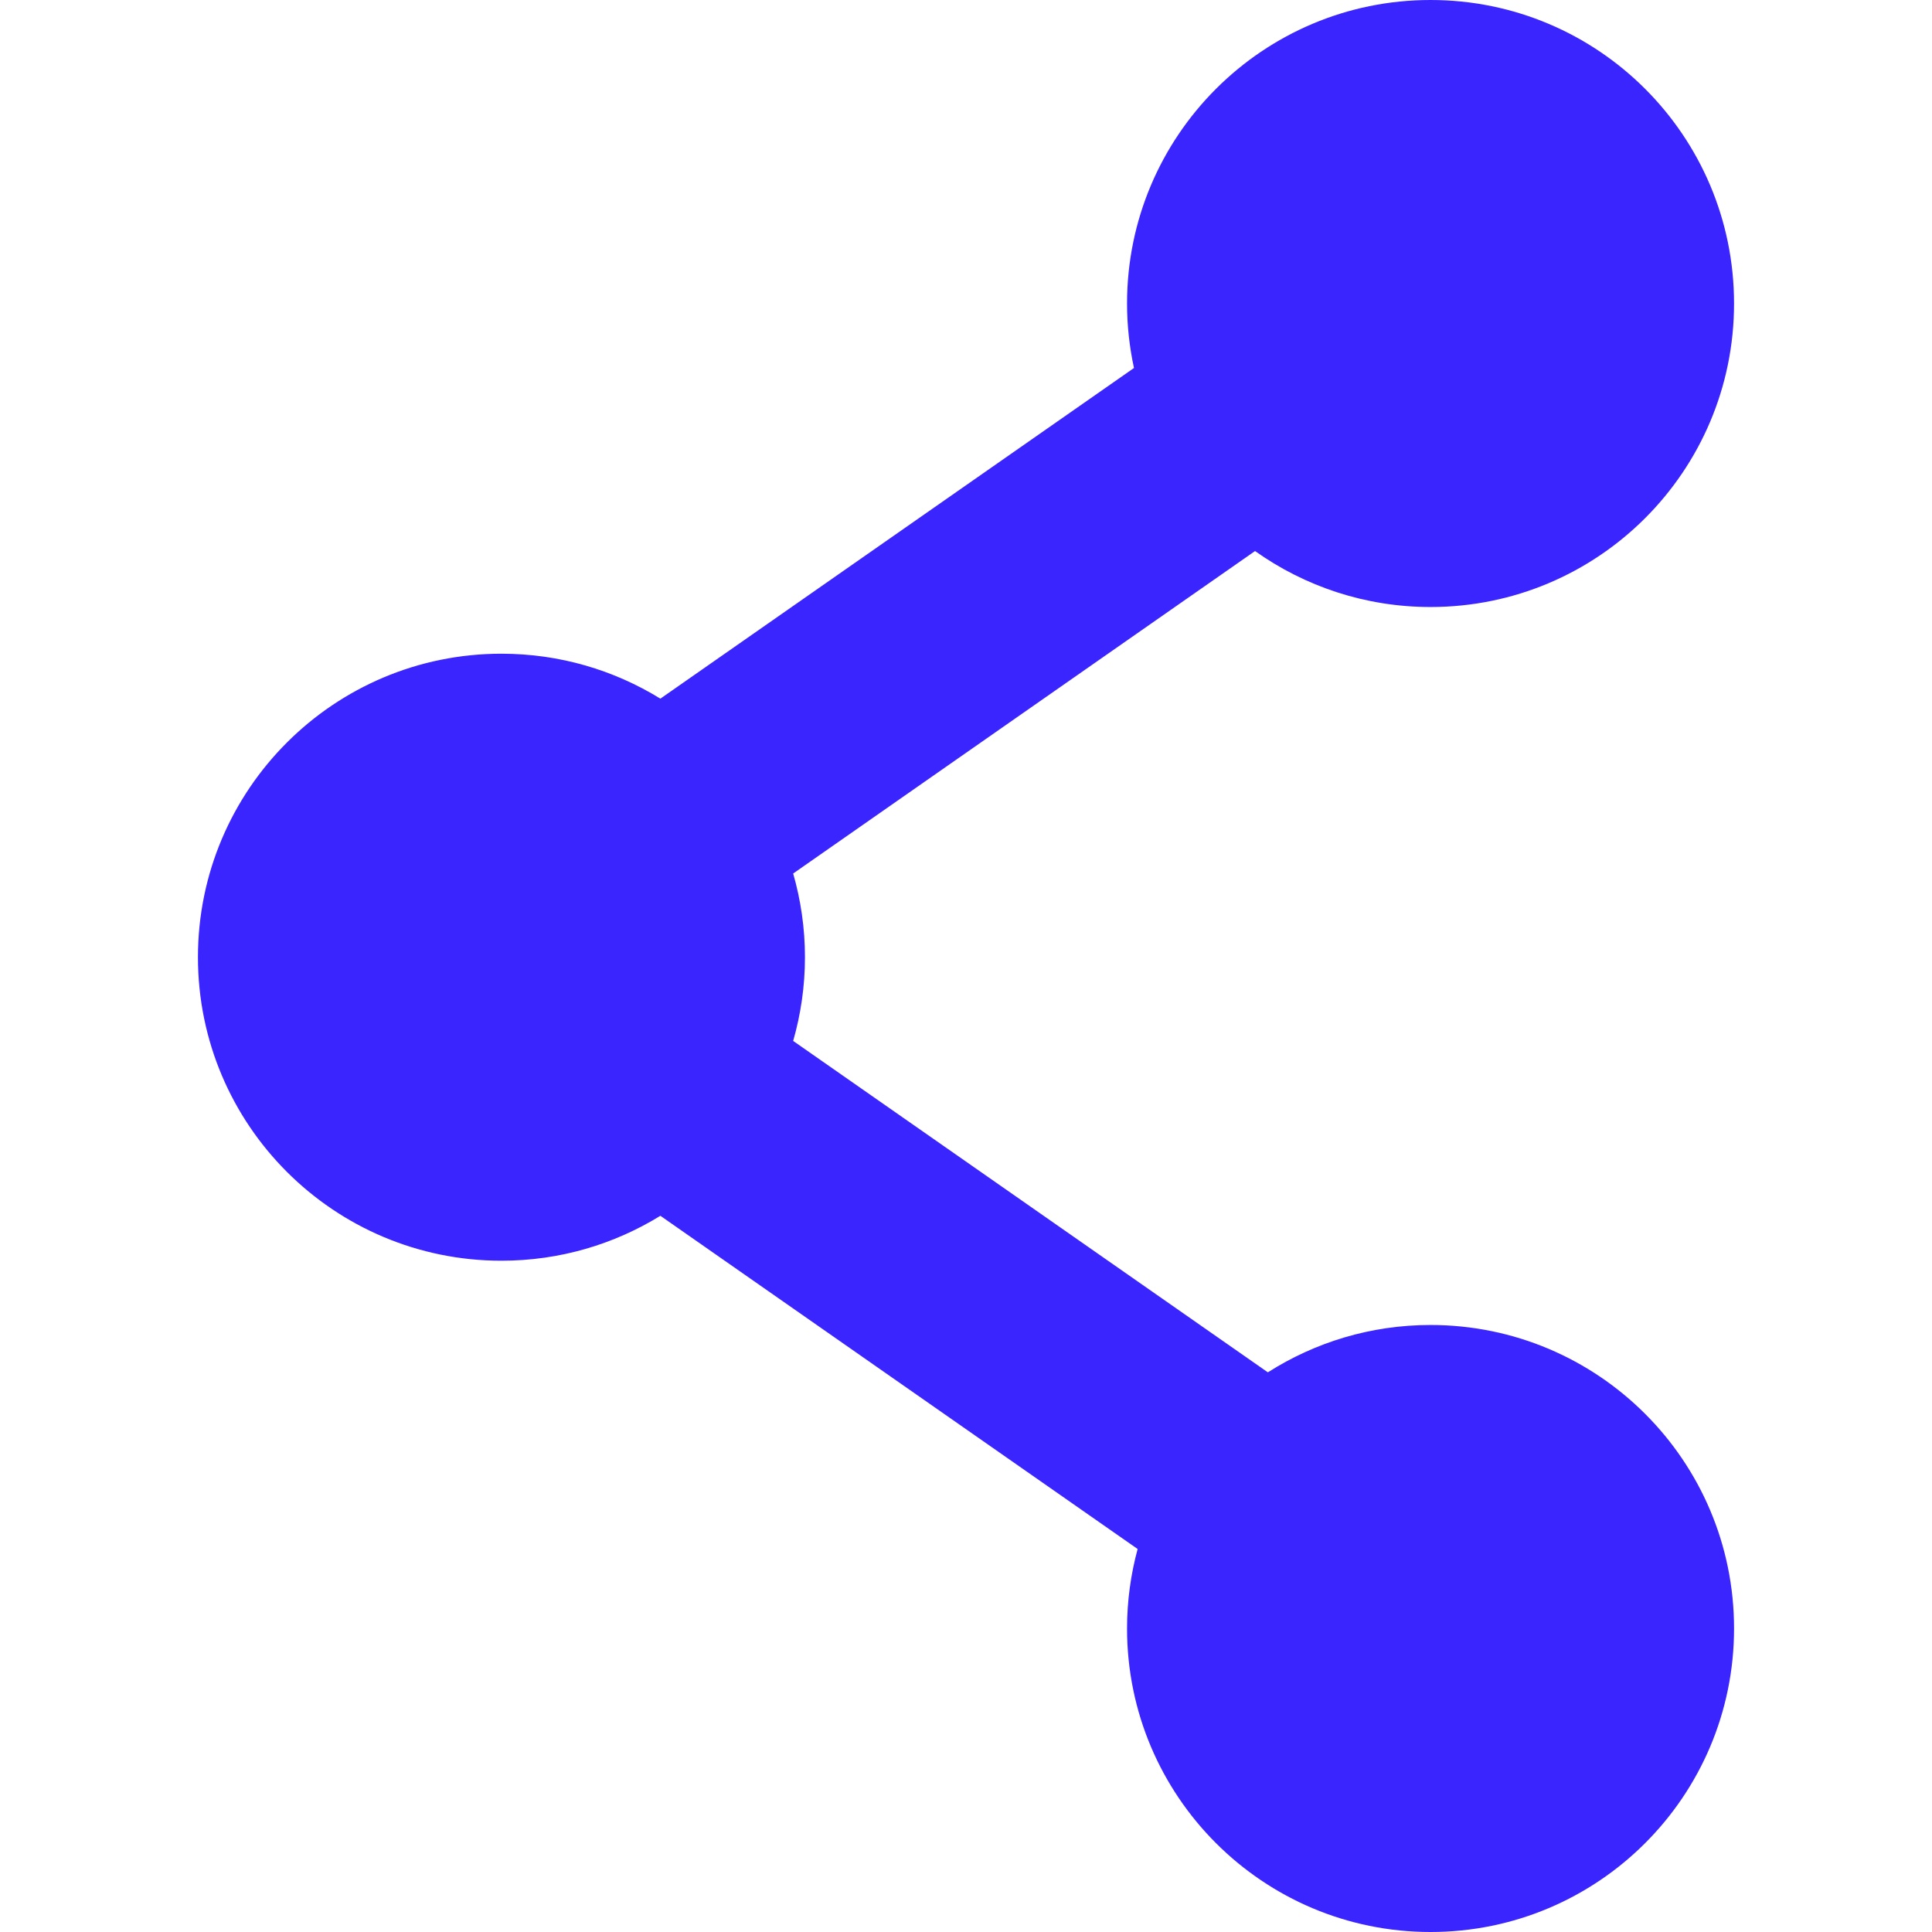
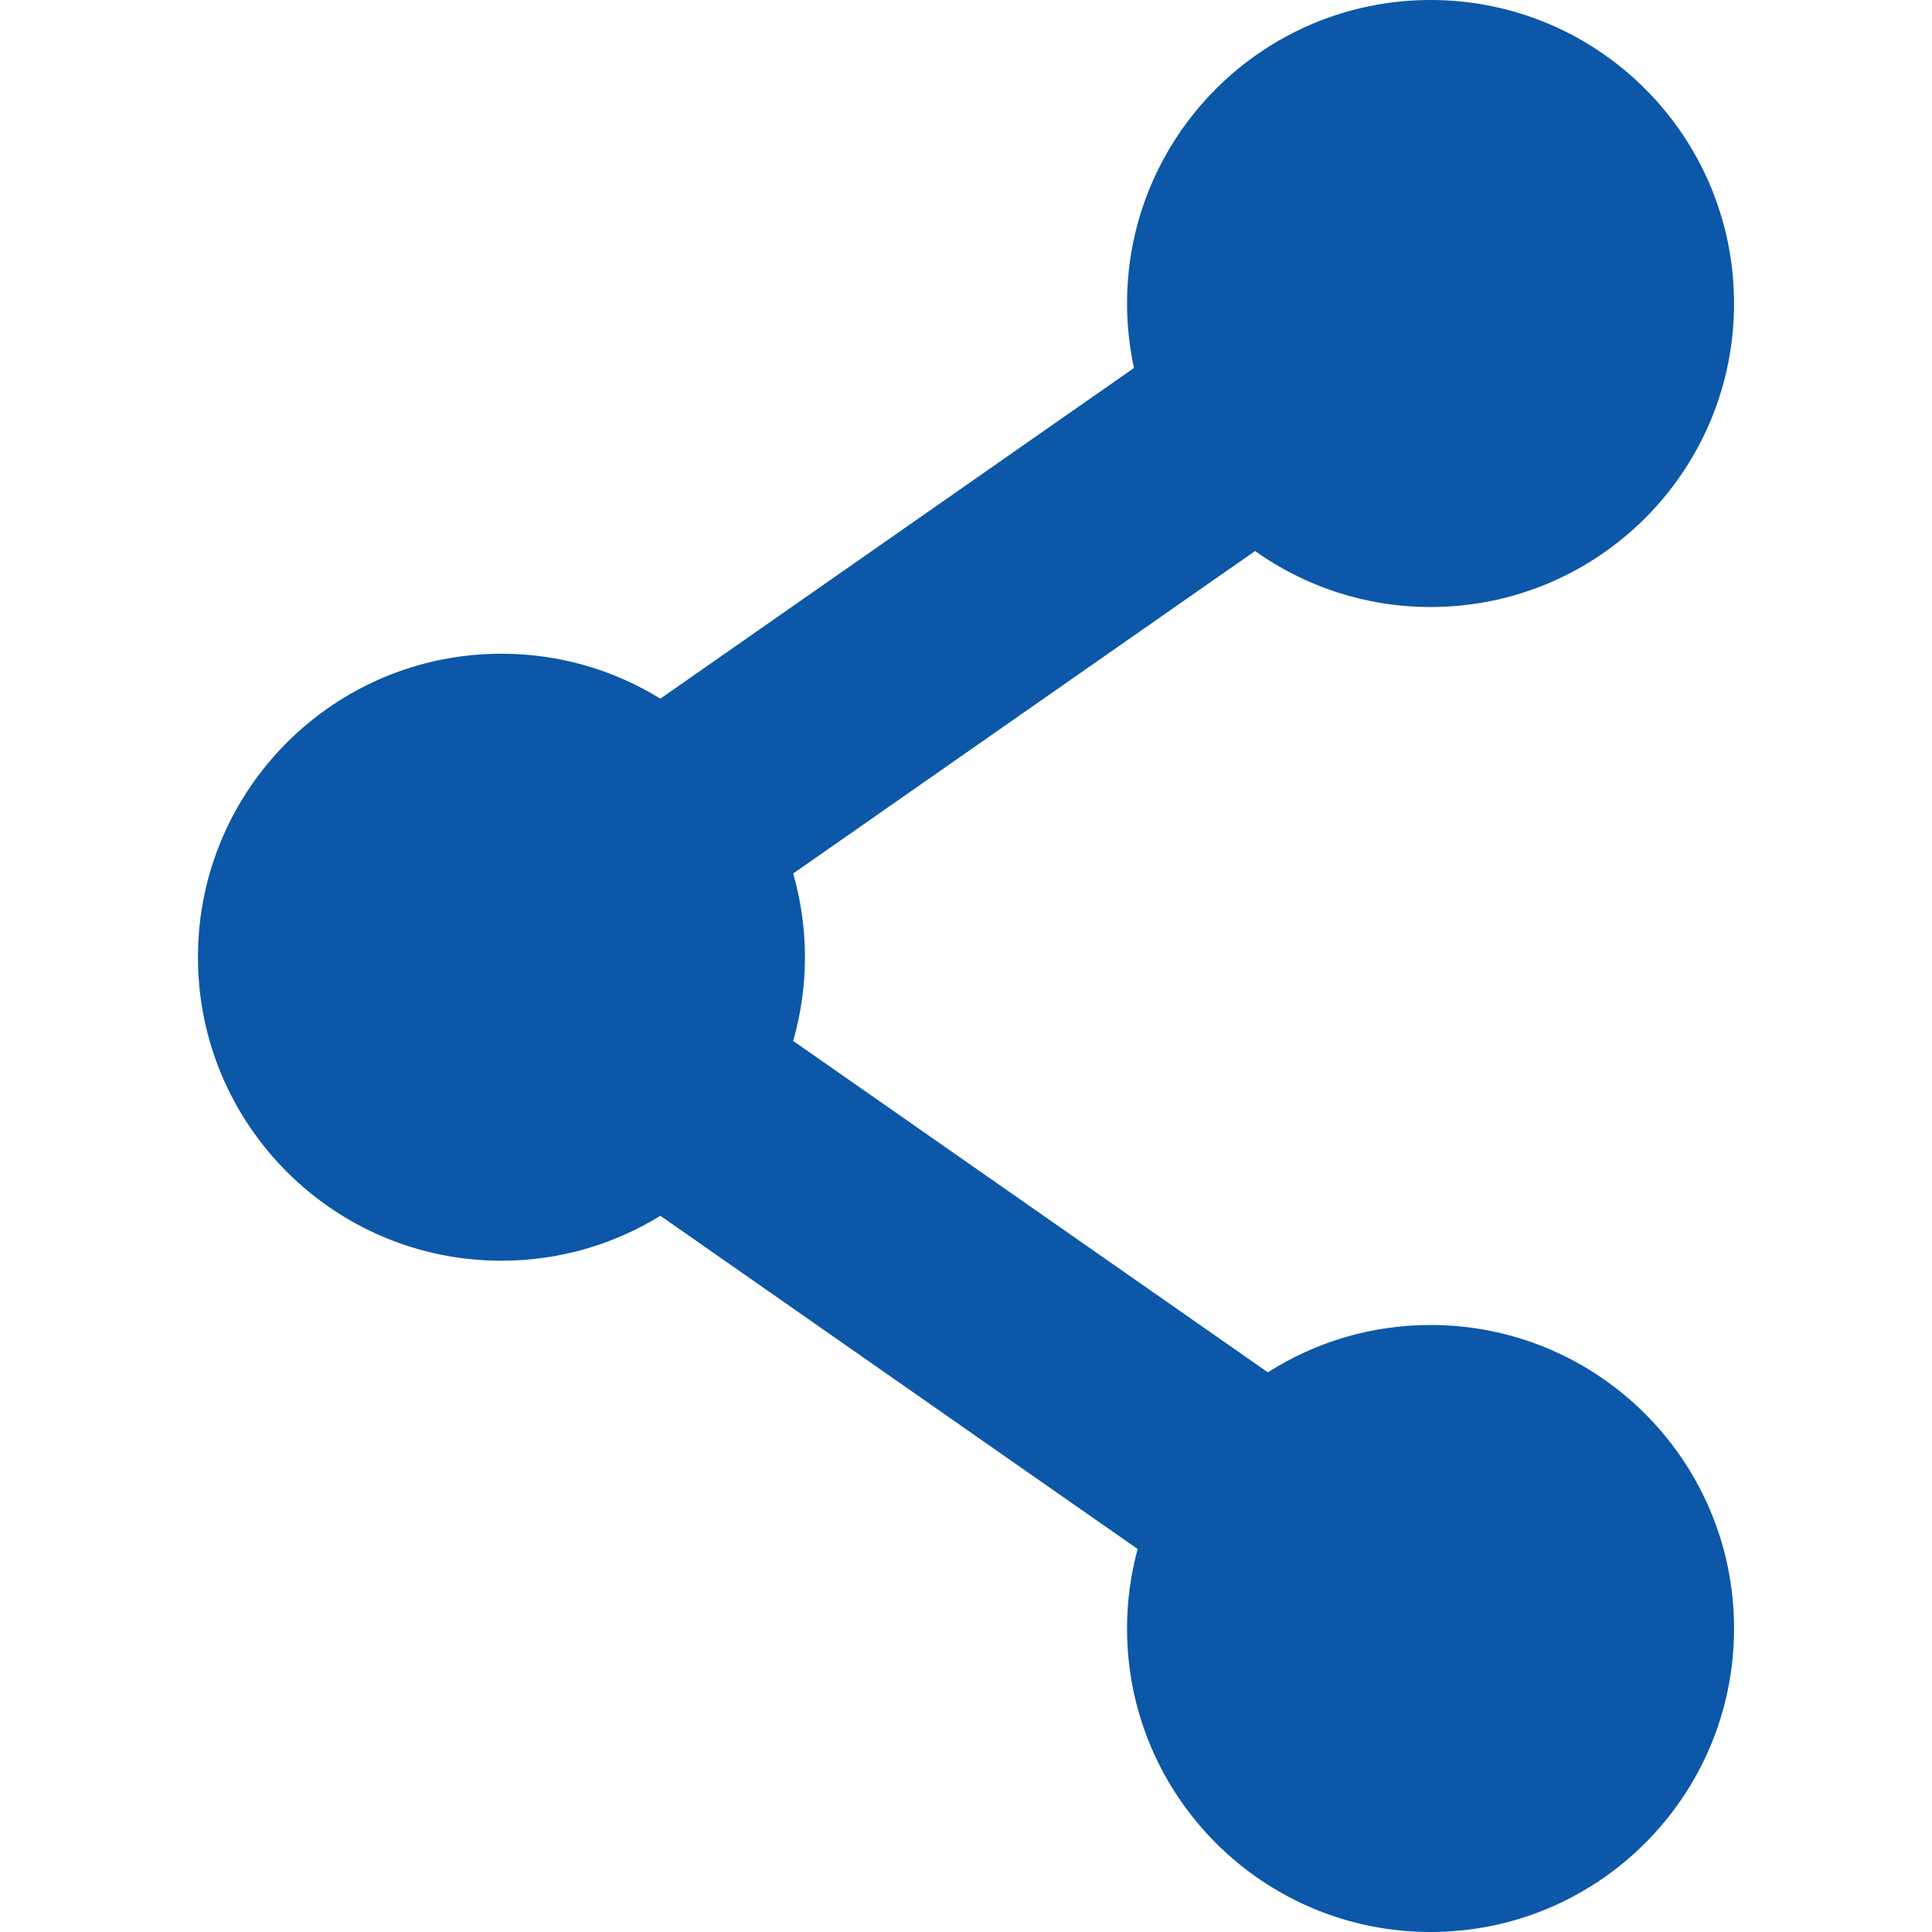
<svg xmlns="http://www.w3.org/2000/svg" width="24" height="24" viewBox="0 0 458.624 458.624">
-   <path fill="#3A25FF" d="M339.588,314.529c-14.215,0-27.456,4.133-38.621,11.239l-112.682-78.67c1.809-6.315,2.798-12.976,2.798-19.871c0-6.896-0.989-13.557-2.798-19.871l109.64-76.547c11.764,8.356,26.133,13.286,41.662,13.286c39.79,0,72.047-32.257,72.047-72.047C411.634,32.258,379.378,0,339.588,0c-39.79,0-72.047,32.257-72.047,72.047c0,5.255,0.578,10.373,1.646,15.308l-112.424,78.491c-10.974-6.759-23.892-10.666-37.727-10.666c-39.79,0-72.047,32.257-72.047,72.047s32.256,72.047,72.047,72.047c13.834,0,26.753-3.907,37.727-10.666l113.292,79.097c-1.629,6.017-2.514,12.34-2.514,18.872c0,39.79,32.257,72.047,72.047,72.047c39.79,0,72.047-32.257,72.047-72.047C411.635,346.787,379.378,314.529,339.588,314.529z" />
+   <path fill="#0C57A8" d="M339.588,314.529c-14.215,0-27.456,4.133-38.621,11.239l-112.682-78.67c1.809-6.315,2.798-12.976,2.798-19.871c0-6.896-0.989-13.557-2.798-19.871l109.64-76.547c11.764,8.356,26.133,13.286,41.662,13.286c39.79,0,72.047-32.257,72.047-72.047C411.634,32.258,379.378,0,339.588,0c-39.79,0-72.047,32.257-72.047,72.047c0,5.255,0.578,10.373,1.646,15.308l-112.424,78.491c-10.974-6.759-23.892-10.666-37.727-10.666c-39.79,0-72.047,32.257-72.047,72.047s32.256,72.047,72.047,72.047c13.834,0,26.753-3.907,37.727-10.666l113.292,79.097c-1.629,6.017-2.514,12.34-2.514,18.872c0,39.79,32.257,72.047,72.047,72.047c39.79,0,72.047-32.257,72.047-72.047C411.635,346.787,379.378,314.529,339.588,314.529z" />
</svg>
